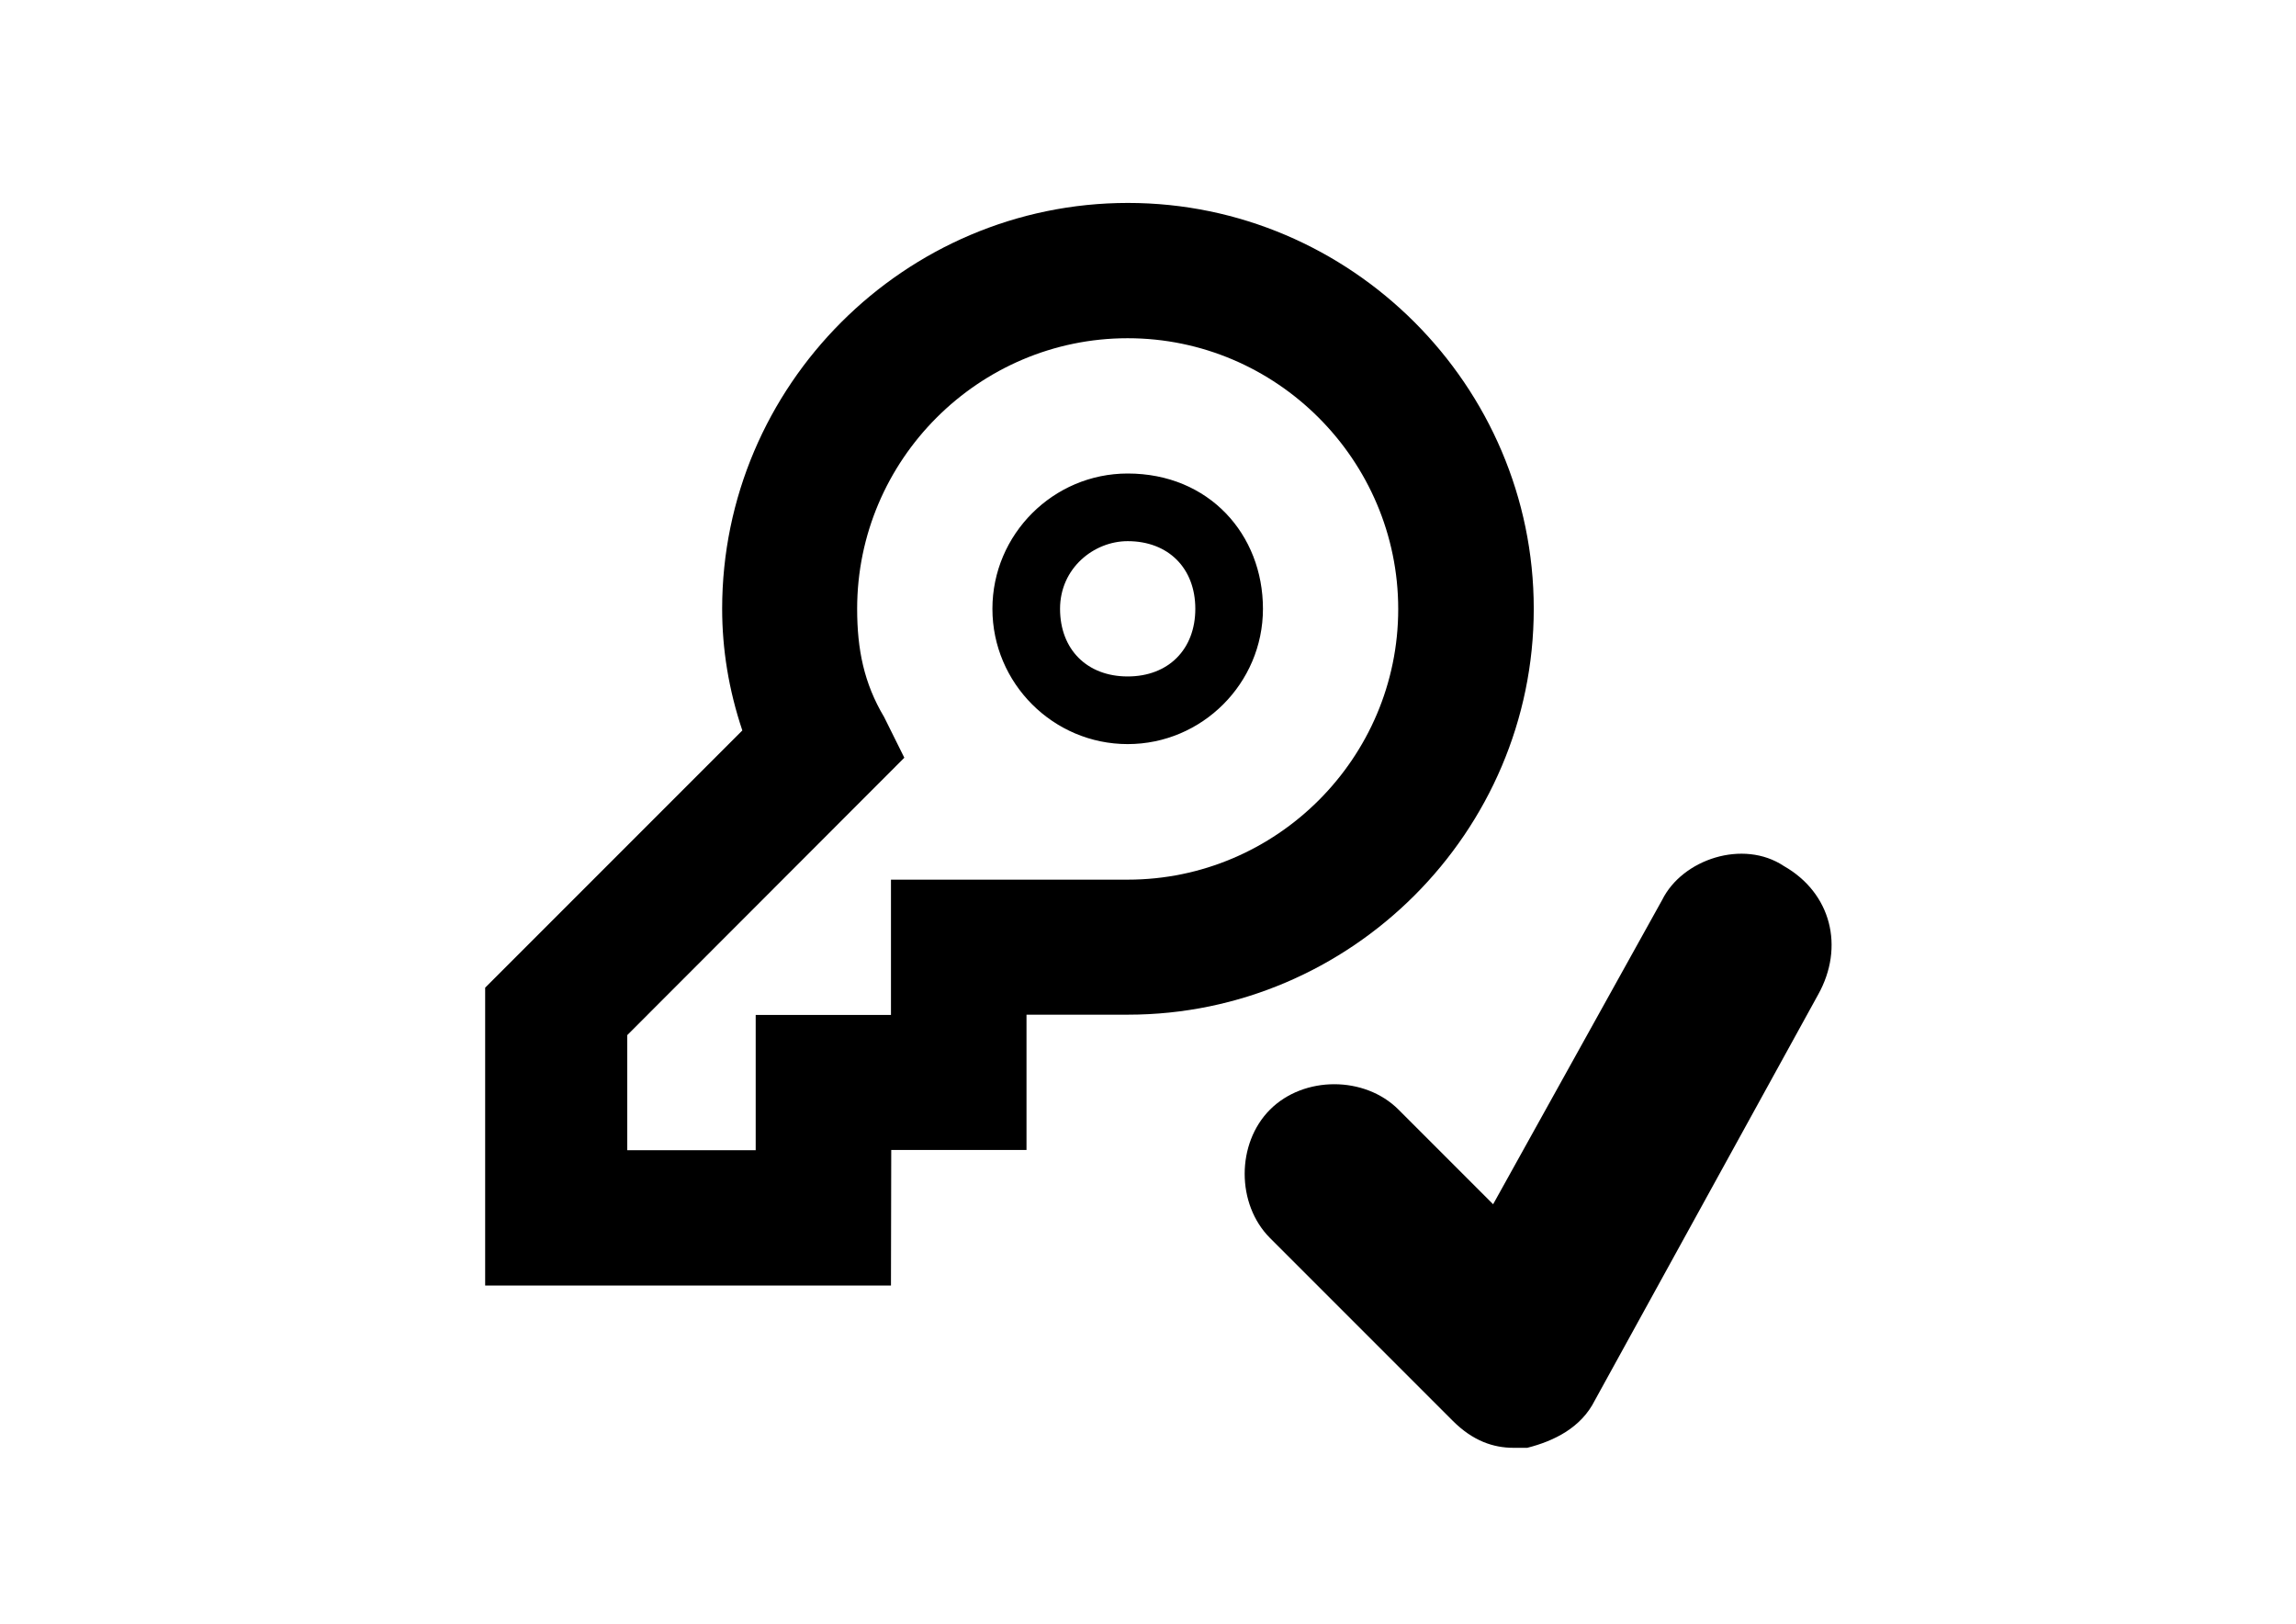
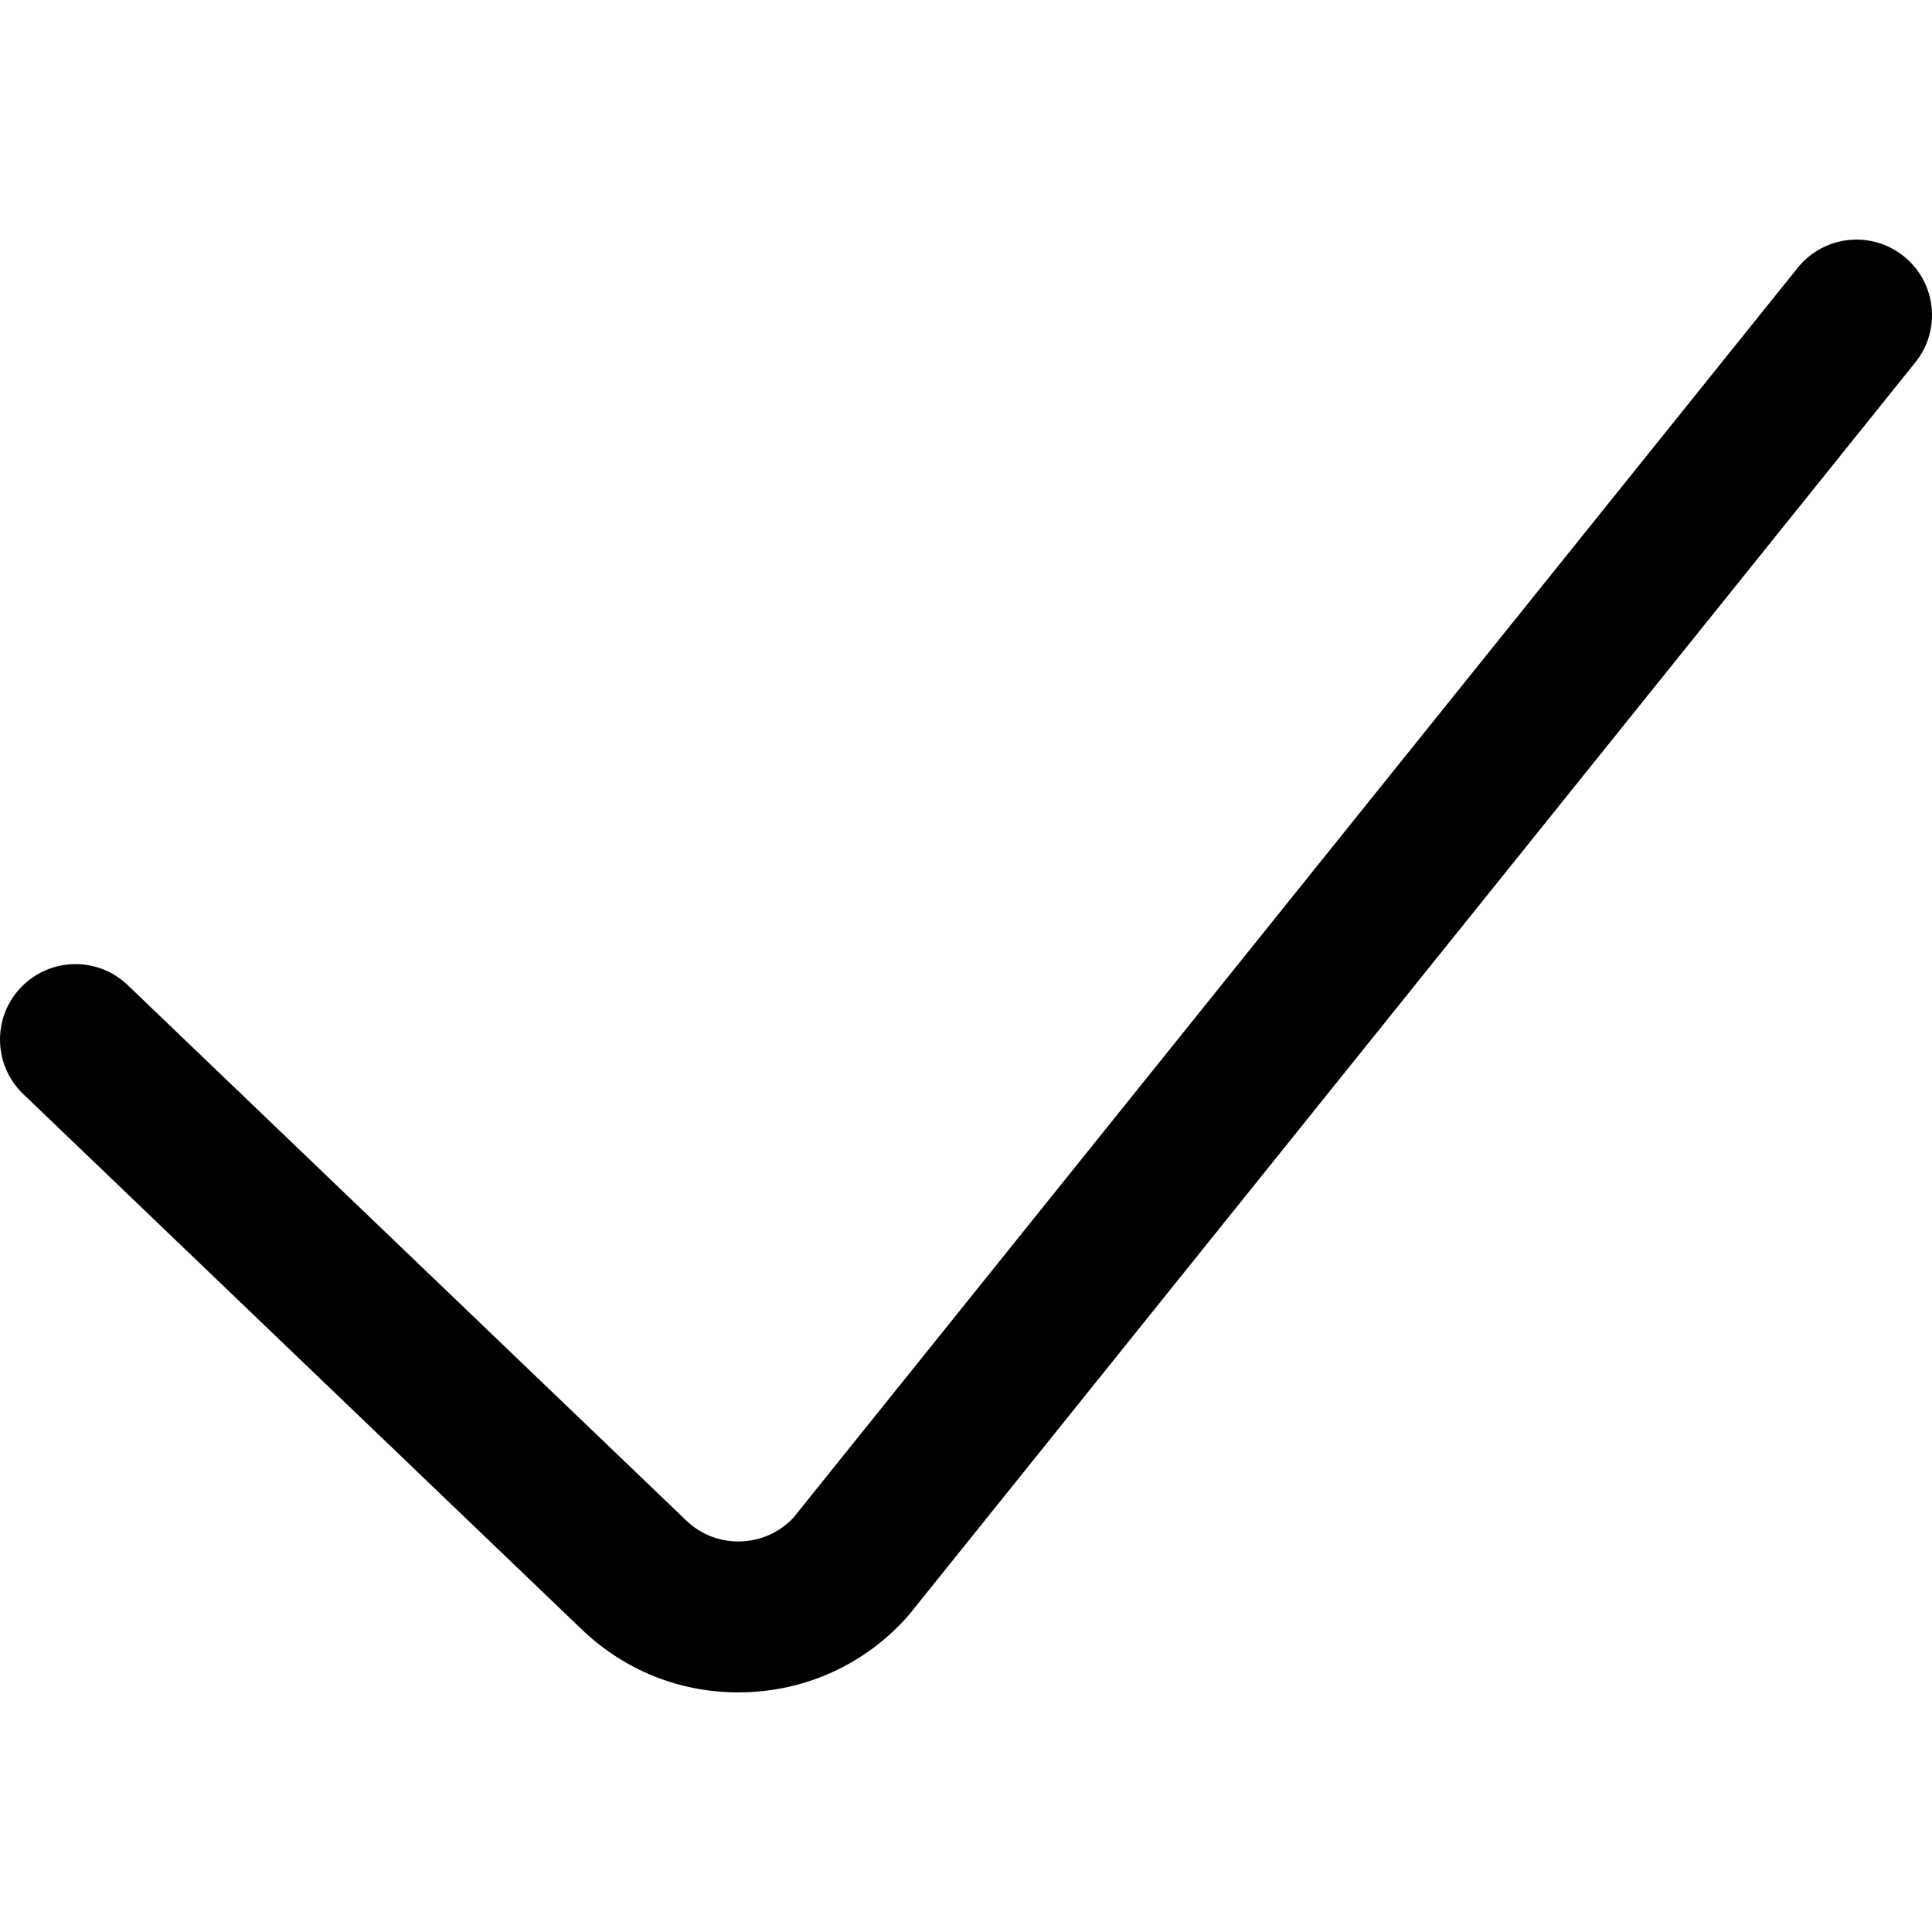
- <svg xmlns="http://www.w3.org/2000/svg" version="1.1" id="Ebene_1" x="0px" y="0px" viewBox="0 0 841.9 595.3" enable-background="new 0 0 841.9 595.3" xml:space="preserve">
-   <path d="M654.1,317.5c-14.9-9.9-37.2-2.5-44.6,12.4l-62,111.6l-34.7-34.7c-12.4-12.4-34.7-12.4-47.1,0c-12.4,12.4-12.4,34.7,0,47.1  l67,67c7.4,7.4,14.9,9.9,22.3,9.9h5c9.9-2.5,19.8-7.4,24.8-17.4l81.9-148.8C676.4,347.2,671.5,327.4,654.1,317.5z" />
-   <path d="M326.7,471.3H177.9V362.1l94.3-94.3c-5-14.9-7.4-29.8-7.4-44.6c0-81.9,67-148.8,148.8-148.8s148.8,67,148.8,148.8  s-67,148.8-148.8,148.8h-37.2v49.6h-49.6L326.7,471.3L326.7,471.3z M227.5,421.7h49.6v-49.6h49.6v-49.6h86.8  c54.6,0,99.2-44.6,99.2-99.2S468.1,124,413.5,124s-99.2,44.6-99.2,99.2c0,14.9,2.5,27.3,9.9,39.7l7.4,14.9L230,379.5v42.2H227.5z   M413.5,198.4c14.9,0,24.8,9.9,24.8,24.8c0,14.9-9.9,24.8-24.8,24.8c-14.9,0-24.8-9.9-24.8-24.8  C388.7,208.3,401.1,198.4,413.5,198.4 M413.5,173.6c-27.3,0-49.6,22.3-49.6,49.6c0,27.3,22.3,49.6,49.6,49.6  c27.3,0,49.6-22.3,49.6-49.6C463.1,195.9,443.3,173.6,413.5,173.6z" />
+ <svg xmlns="http://www.w3.org/2000/svg" version="1.1" id="Capa_1" x="0px" y="0px" viewBox="0 0 512 512" style="enable-background:new 0 0 512 512;" xml:space="preserve">
+   <g>
+     <g>
+       <path d="M504.527,67.909c-8.611-6.92-21.2-5.547-28.118,3.063L210.291,402.169c-3.612,3.863-8.494,6.101-13.797,6.314    c-5.459,0.22-10.629-1.73-14.523-5.431L33.839,261.061c-7.975-7.643-20.634-7.374-28.278,0.599    c-7.643,7.974-7.375,20.634,0.599,28.278l148.191,142.048c11.26,10.703,25.83,16.515,41.268,16.515    c0.825,0,1.655-0.017,2.484-0.051c16.352-0.657,31.371-7.734,42.288-19.926c0.237-0.265,0.467-0.537,0.691-0.814L507.59,96.027    C514.508,87.416,513.137,74.828,504.527,67.909z" />
+     </g>
+   </g>
+   <g>
+ </g>
+   <g>
+ </g>
+   <g>
+ </g>
+   <g>
+ </g>
+   <g>
+ </g>
+   <g>
+ </g>
+   <g>
+ </g>
+   <g>
+ </g>
+   <g>
+ </g>
+   <g>
+ </g>
+   <g>
+ </g>
+   <g>
+ </g>
+   <g>
+ </g>
+   <g>
+ </g>
+   <g>
+ </g>
</svg>
